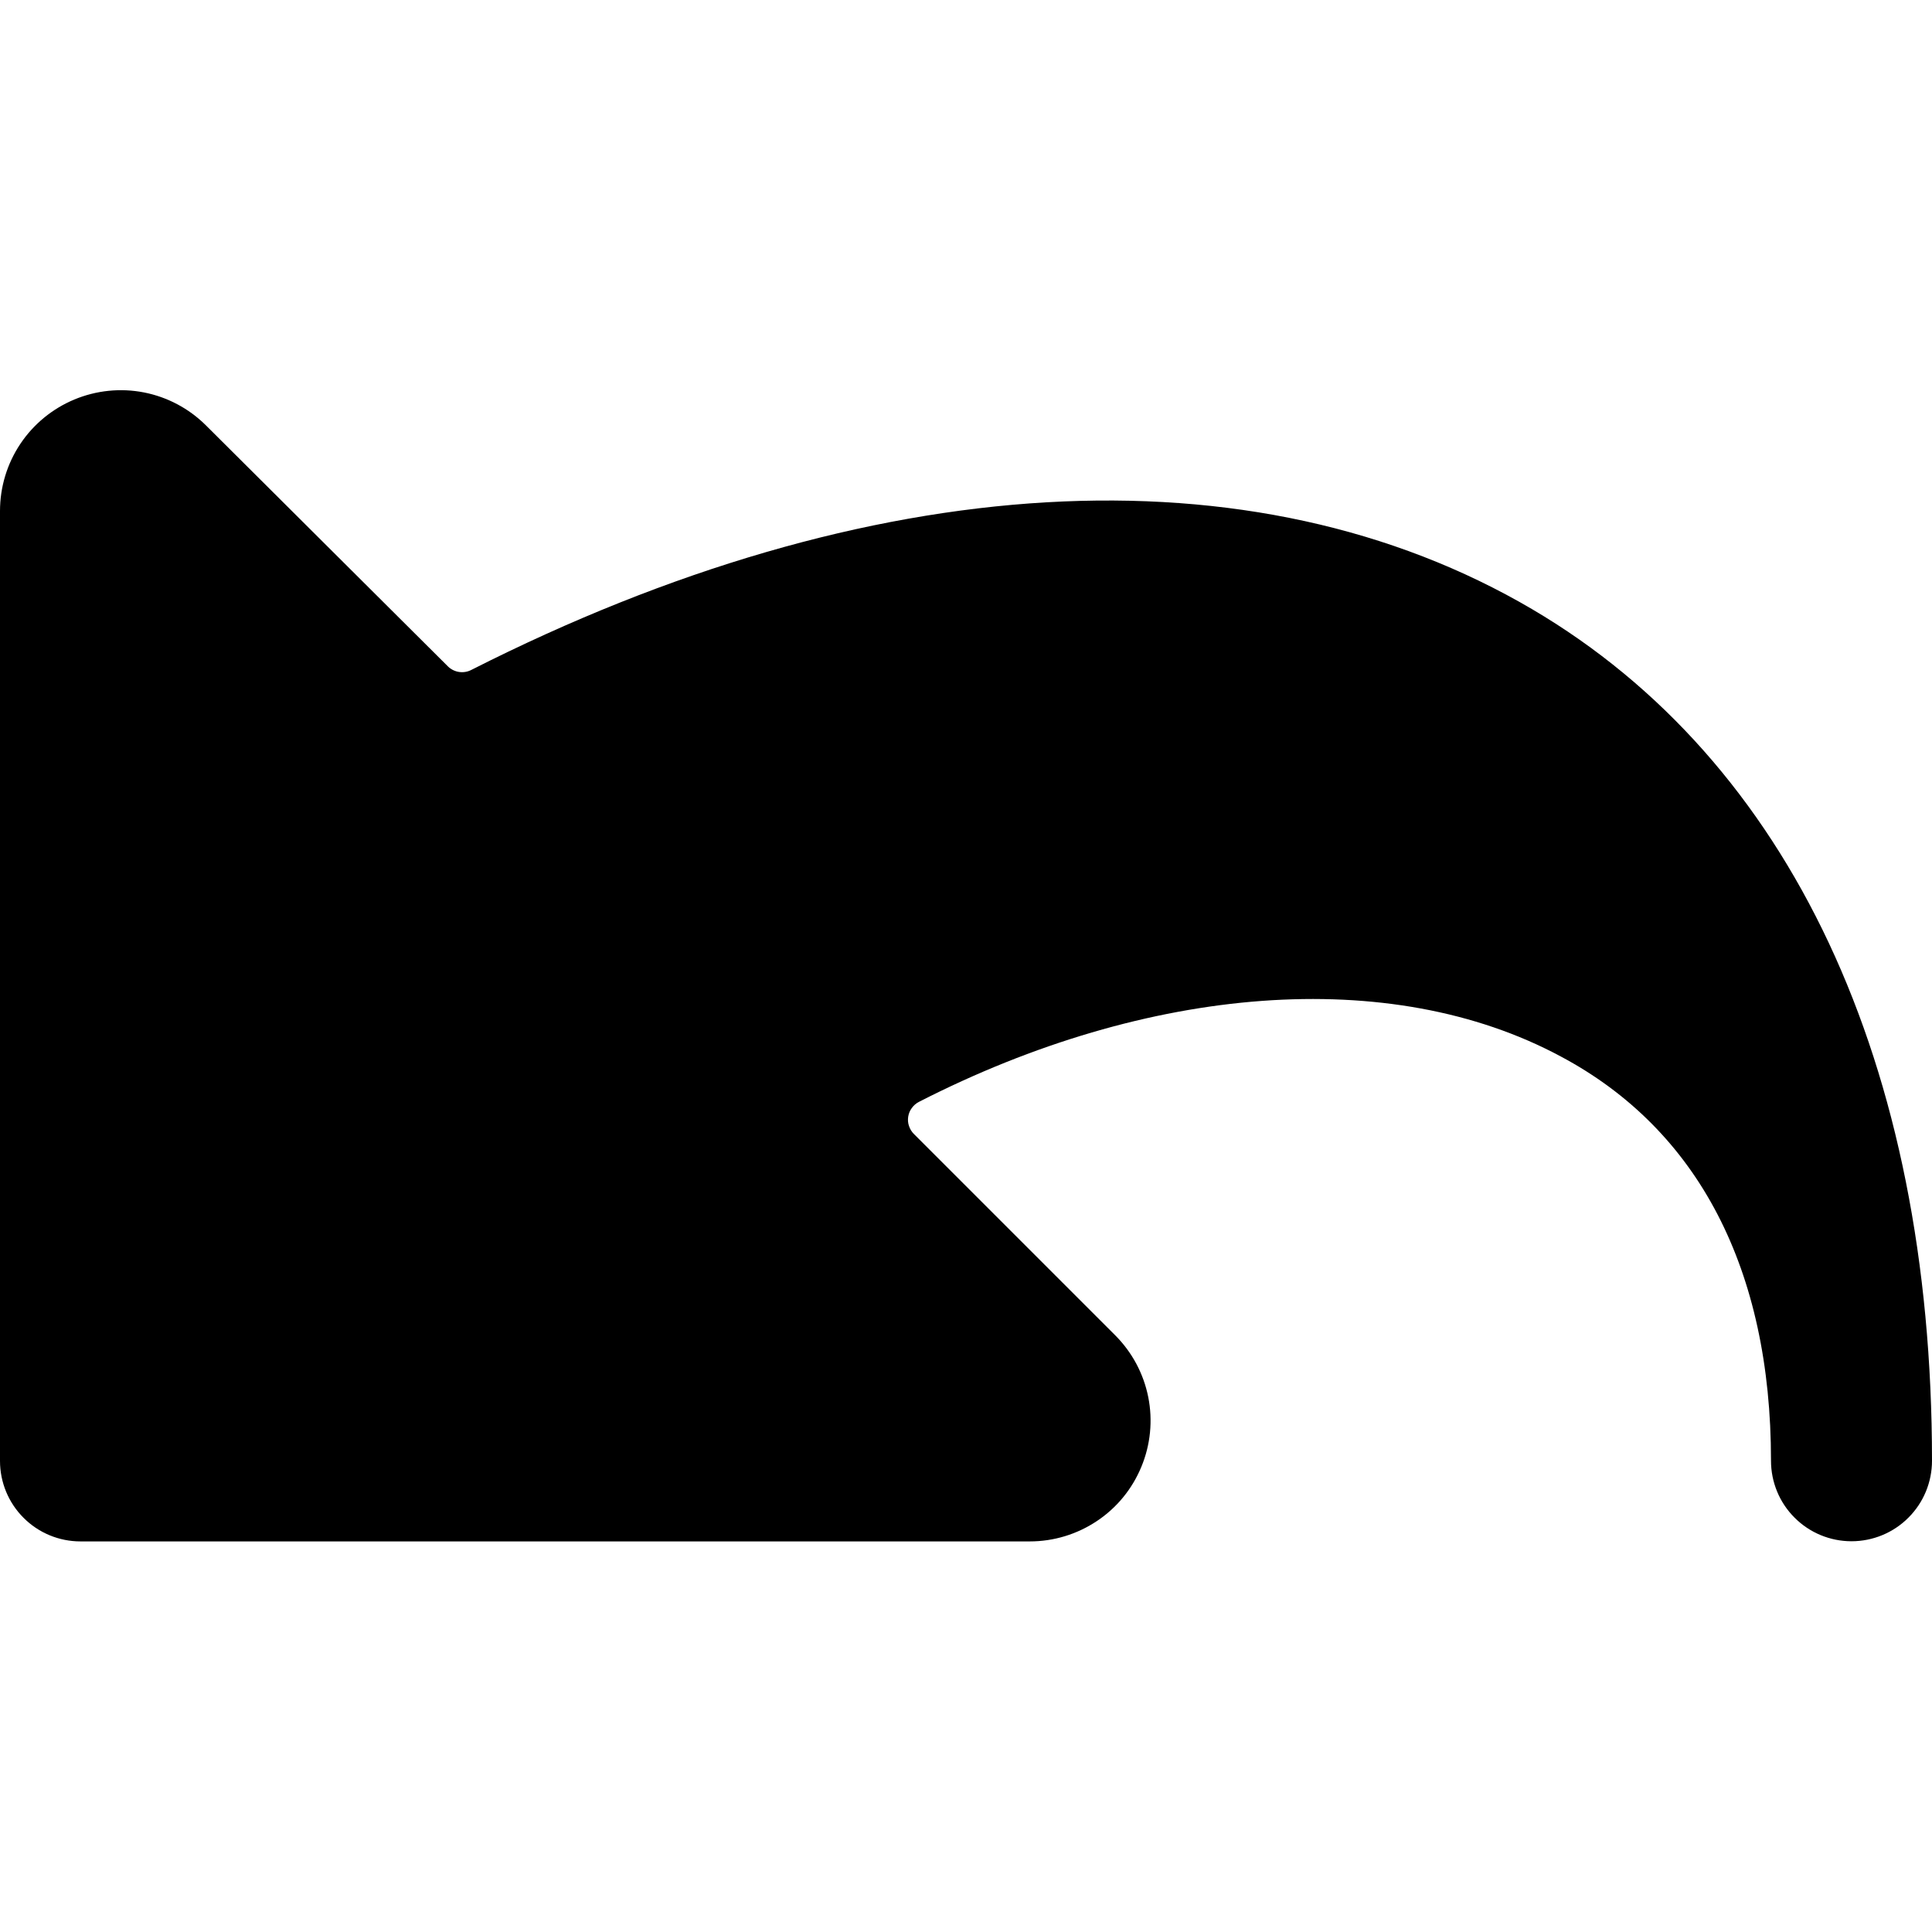
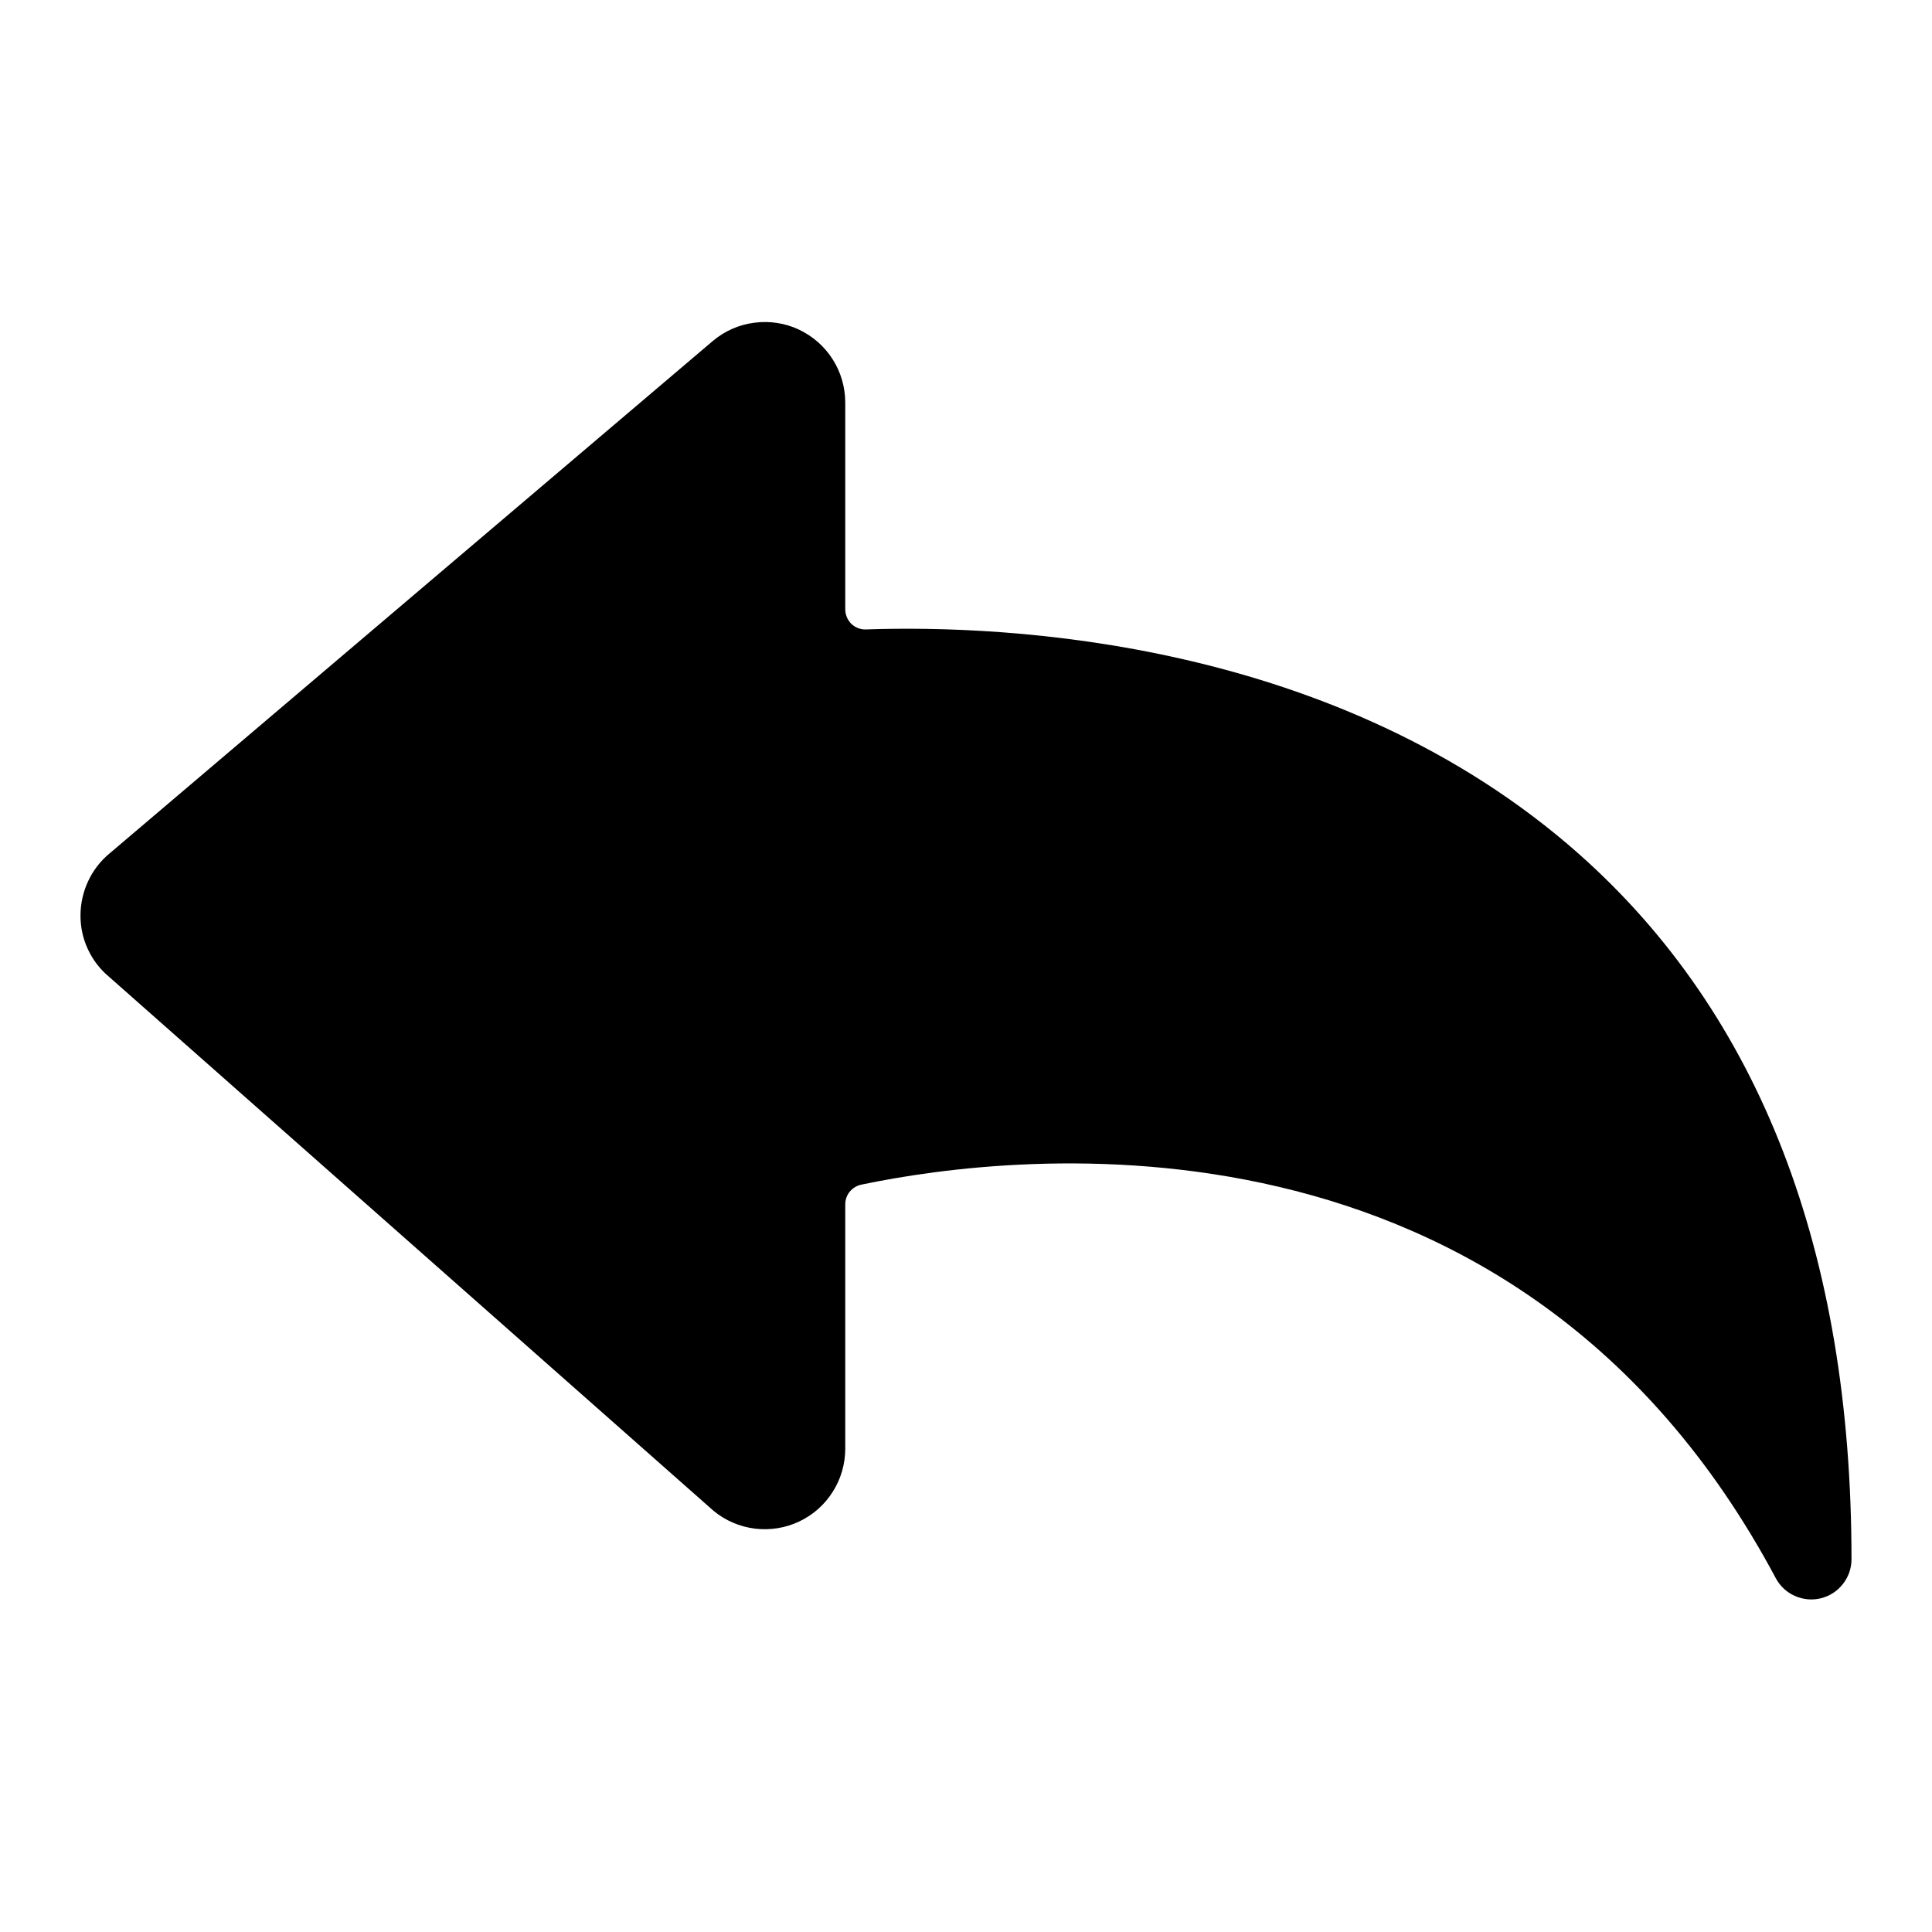
<svg xmlns="http://www.w3.org/2000/svg" width="24" height="24" viewBox="0 0 24 24" fill="none">
  <g clip-path="url(#clip0)">
-     <path d="M19.035 7.569C15.569 5.53 10.805 5.812 5.853 8.323C5.806 8.347 5.753 8.355 5.701 8.347C5.649 8.339 5.6 8.314 5.563 8.277L2.557 5.283C2.347 5.074 2.079 4.932 1.789 4.875C1.498 4.818 1.197 4.849 0.923 4.963C0.65 5.077 0.416 5.269 0.252 5.515C0.087 5.762 -0 6.052 1.5988e-07 6.348V18.148C1.5988e-07 18.413 0.105 18.668 0.293 18.855C0.48 19.043 0.735 19.148 1 19.148H12.792C13.089 19.148 13.379 19.06 13.626 18.895C13.873 18.731 14.065 18.496 14.178 18.222C14.292 17.948 14.322 17.646 14.264 17.355C14.206 17.064 14.063 16.797 13.853 16.587L11.353 14.087C11.325 14.059 11.304 14.025 11.292 13.988C11.279 13.951 11.276 13.911 11.282 13.872C11.288 13.833 11.303 13.796 11.327 13.764C11.35 13.732 11.38 13.706 11.415 13.688C14.262 12.231 17.272 11.988 19.387 13.123C21.1 14.034 22 15.773 22 18.146C22 18.411 22.105 18.666 22.293 18.853C22.48 19.041 22.735 19.146 23 19.146C23.265 19.146 23.52 19.041 23.707 18.853C23.895 18.666 24 18.411 24 18.146C24 13.211 22.237 9.454 19.035 7.569Z" fill="currentColor" />
+     <path fill="currentColor" d="M19.618 10.612C16.607 7.942 12.493 7.759 10.759 7.819C10.725 7.821 10.692 7.815 10.66 7.803C10.629 7.791 10.6 7.773 10.576 7.75C10.552 7.726 10.533 7.698 10.52 7.667C10.507 7.636 10.5 7.603 10.5 7.569V4.997C10.499 4.807 10.445 4.621 10.342 4.461C10.24 4.301 10.094 4.174 9.922 4.093C9.75 4.013 9.558 3.984 9.37 4.009C9.181 4.033 9.004 4.111 8.858 4.233L1.364 10.599C1.25 10.693 1.158 10.811 1.096 10.944C1.033 11.078 1 11.224 1 11.371C0.999 11.516 1.03 11.659 1.091 11.79C1.152 11.922 1.24 12.038 1.351 12.131L8.864 18.768C9.01 18.889 9.188 18.965 9.376 18.989C9.565 19.012 9.756 18.982 9.927 18.901C10.099 18.82 10.244 18.692 10.345 18.531C10.447 18.371 10.5 18.185 10.5 17.995V14.96C10.5 14.903 10.52 14.847 10.556 14.803C10.593 14.758 10.644 14.728 10.7 14.716C12.608 14.316 18.835 13.558 22.06 19.606C22.113 19.704 22.197 19.782 22.298 19.826C22.4 19.871 22.514 19.881 22.621 19.854C22.729 19.827 22.825 19.765 22.893 19.677C22.962 19.59 23 19.482 23 19.371C23 15.55 21.862 12.604 19.618 10.612Z" />
  </g>
  <defs>
    <clipPath id="clip0">
      <rect width="24" height="24" fill="transparent" />
    </clipPath>
  </defs>
</svg>
